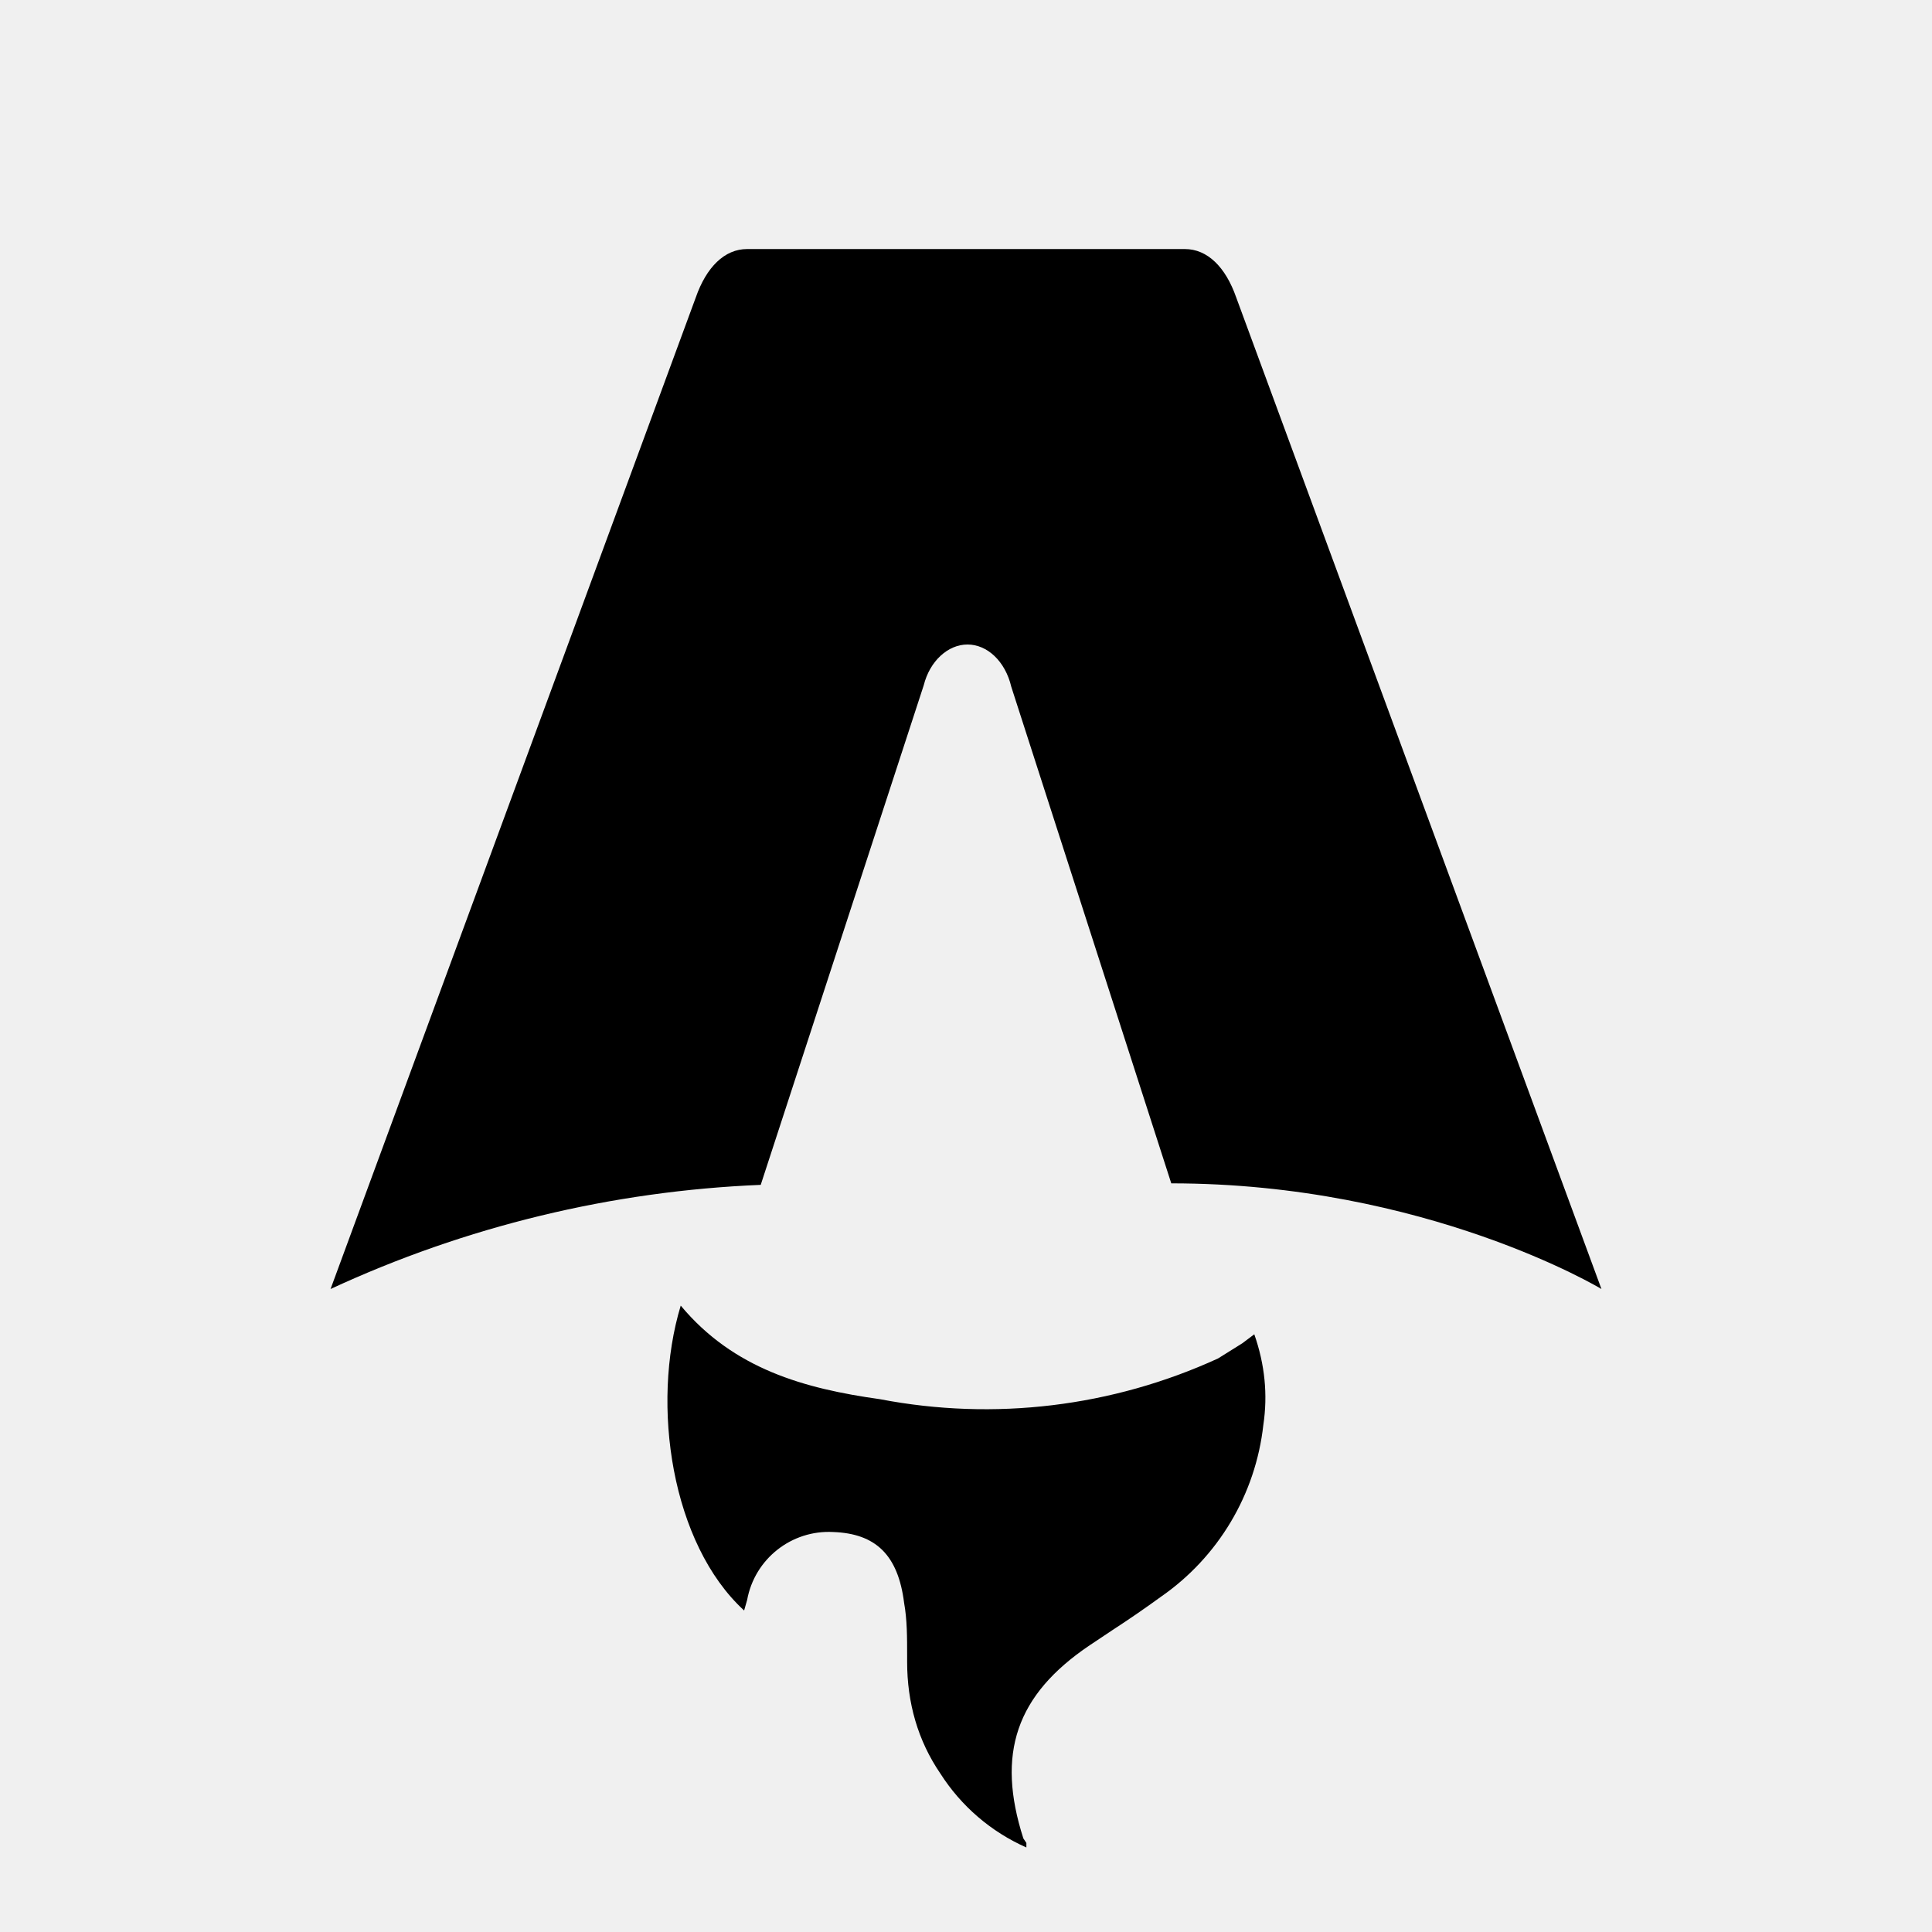
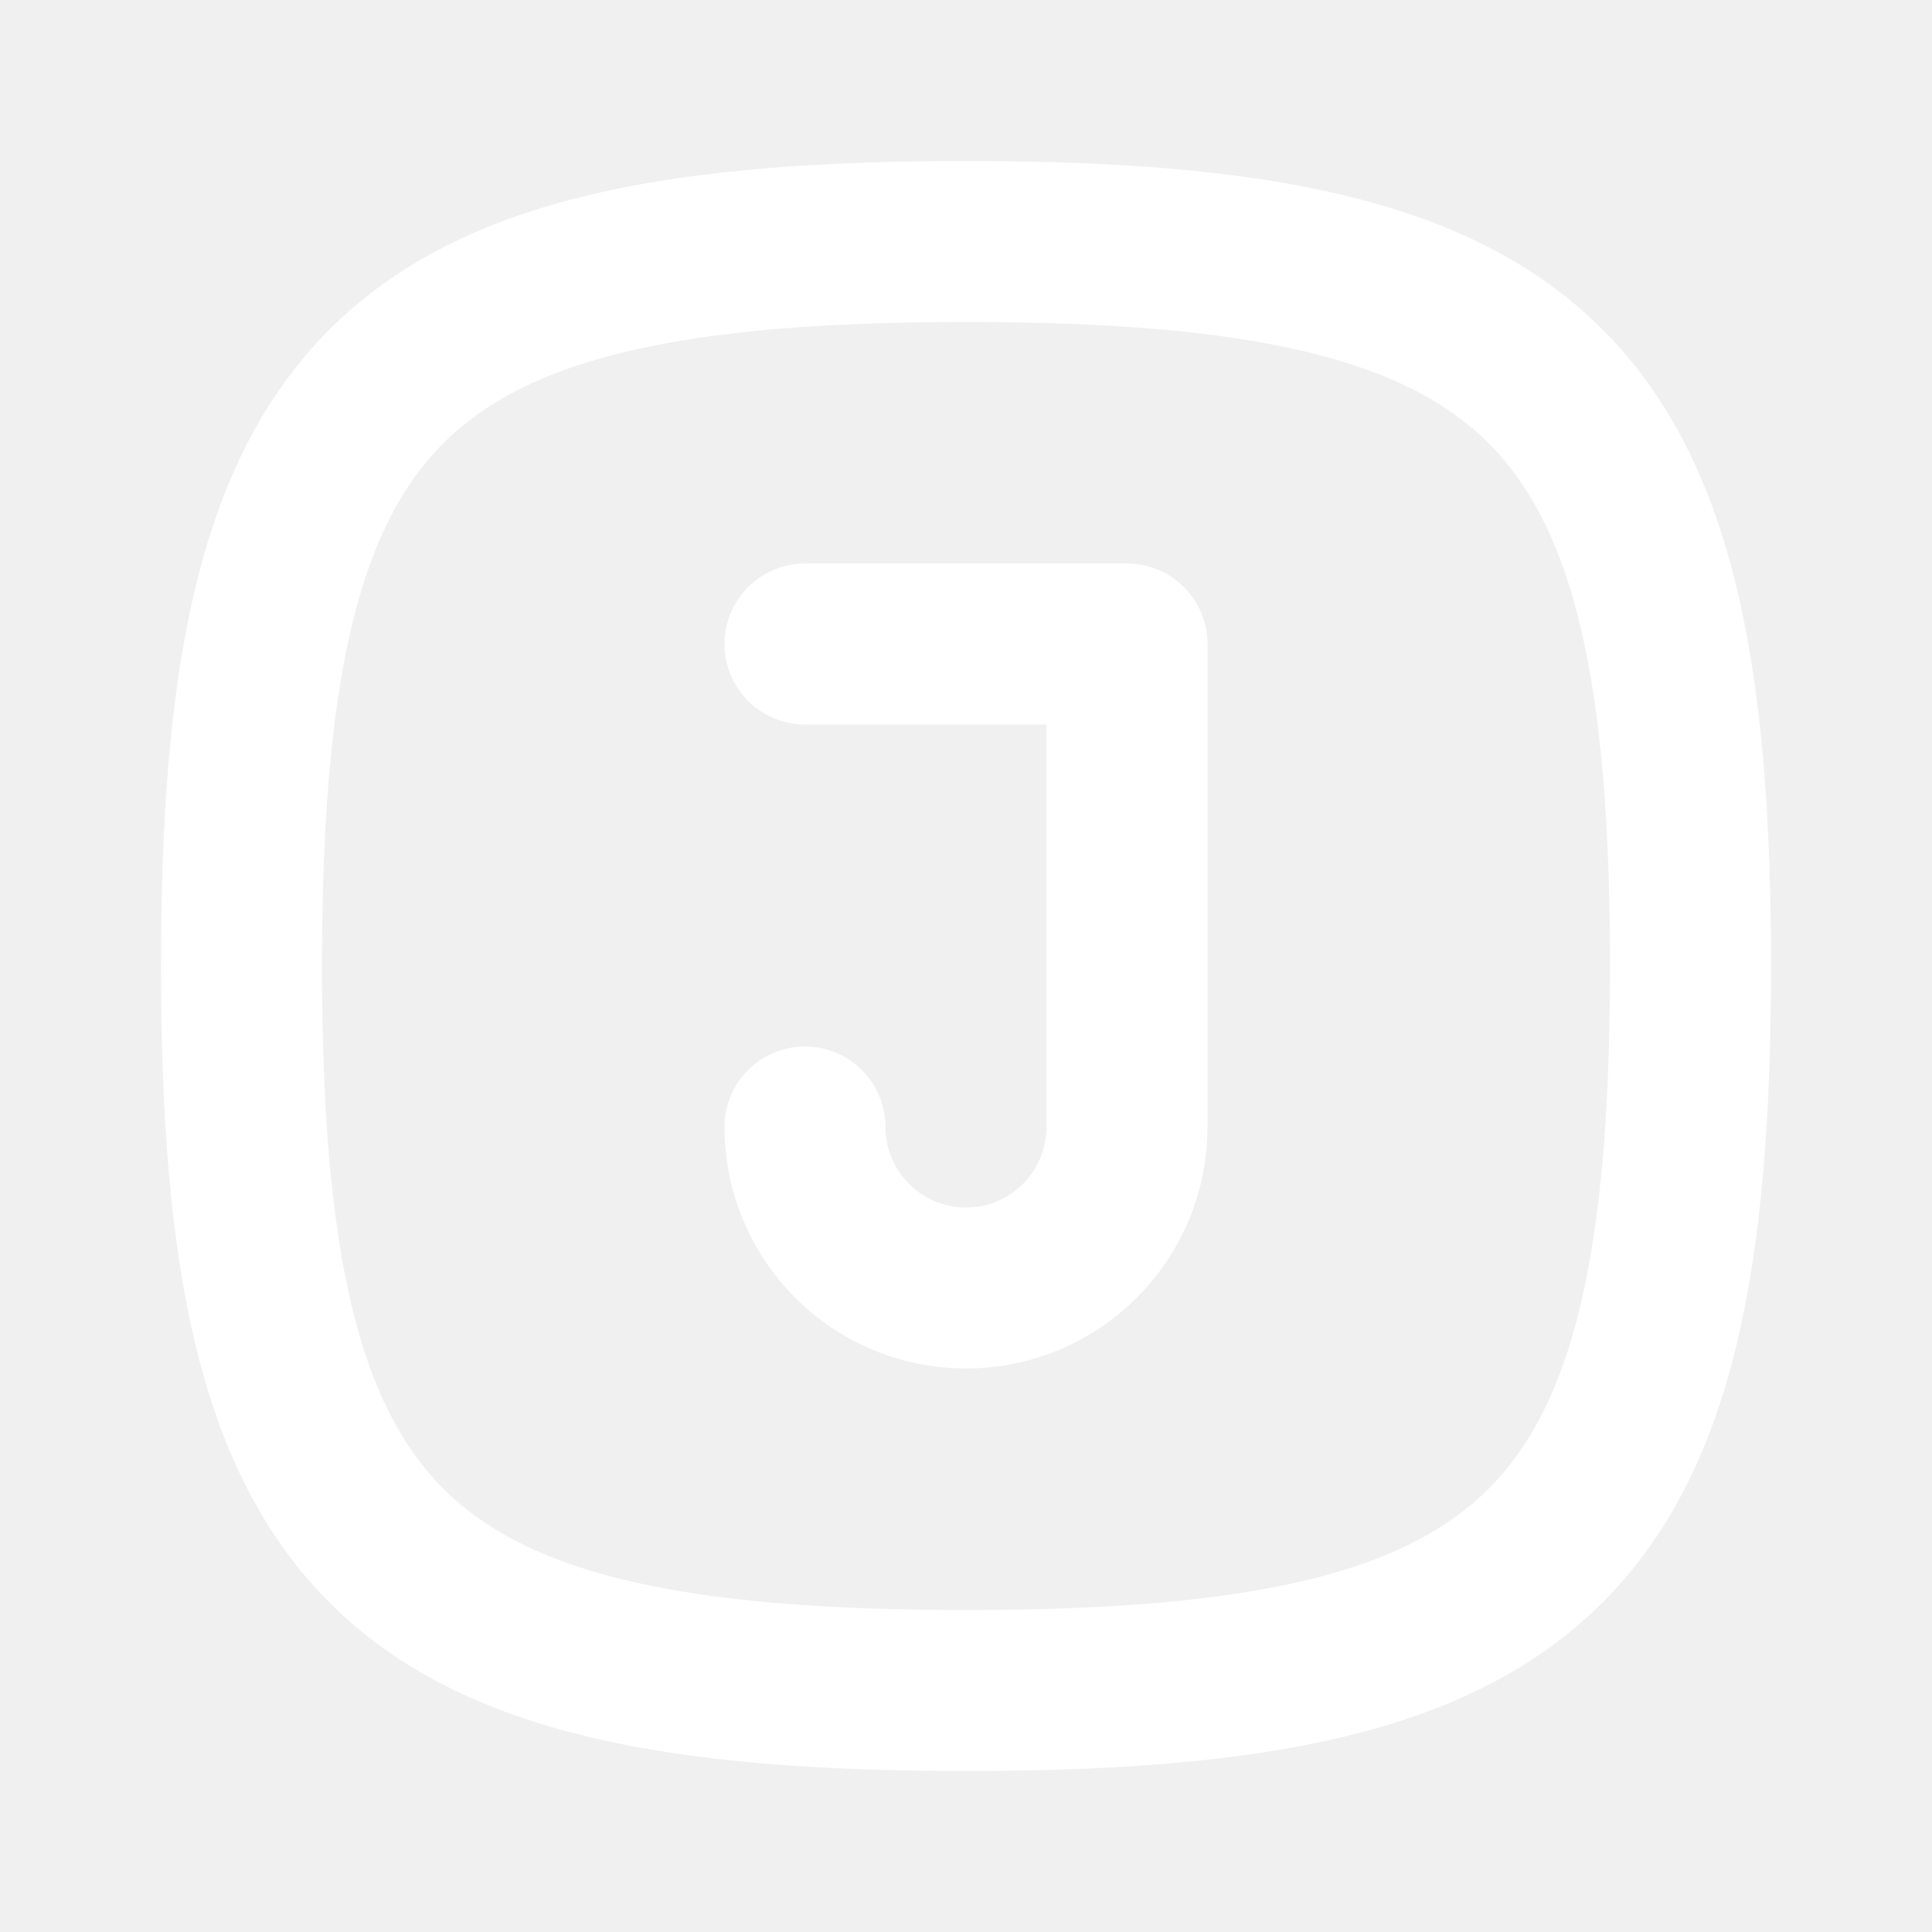
- <svg xmlns="http://www.w3.org/2000/svg" fill="none" viewBox="0 0 128 128">
-   <path d="M50.4 78.5a75.1 75.1 0 0 0-28.5 6.9l24.2-65.7c.7-2 1.9-3.2 3.4-3.2h29c1.5 0 2.7 1.2 3.4 3.2l24.2 65.7s-11.6-7-28.5-7L67 45.5c-.4-1.7-1.6-2.8-2.9-2.8-1.3 0-2.5 1.1-2.9 2.7L50.4 78.5Zm-1.1 28.2Zm-4.2-20.2c-2 6.6-.6 15.8 4.2 20.2a17.5 17.5 0 0 1 .2-.7 5.5 5.5 0 0 1 5.7-4.5c2.8.1 4.3 1.5 4.7 4.7.2 1.1.2 2.3.2 3.5v.4c0 2.7.7 5.2 2.2 7.4a13 13 0 0 0 5.7 4.9v-.3l-.2-.3c-1.8-5.6-.5-9.5 4.4-12.8l1.5-1a73 73 0 0 0 3.2-2.2 16 16 0 0 0 6.8-11.4c.3-2 .1-4-.6-6l-.8.6-1.6 1a37 37 0 0 1-22.4 2.7c-5-.7-9.7-2-13.2-6.2Z" />
-   <style>
-         path { fill: #000; }
-         @media (prefers-color-scheme: dark) {
-             path { fill: #FFF; }
-         }
-     </style>
+ <svg xmlns="http://www.w3.org/2000/svg" class="icon icon-tabler icon-tabler-square-rounded-letter-j" width="24" height="24" viewBox="0 0 24 24" stroke-width="2" stroke="#fff" fill="none" stroke-linecap="round" stroke-linejoin="round">
+   <path stroke="none" d="M0 0h24v24H0z" fill="none" />
+   <path d="M10 8h4v6a2 2 0 1 1 -4 0" />
+   <path d="M12 3c7.2 0 9 1.8 9 9s-1.8 9 -9 9s-9 -1.8 -9 -9s1.8 -9 9 -9z" />
</svg>
